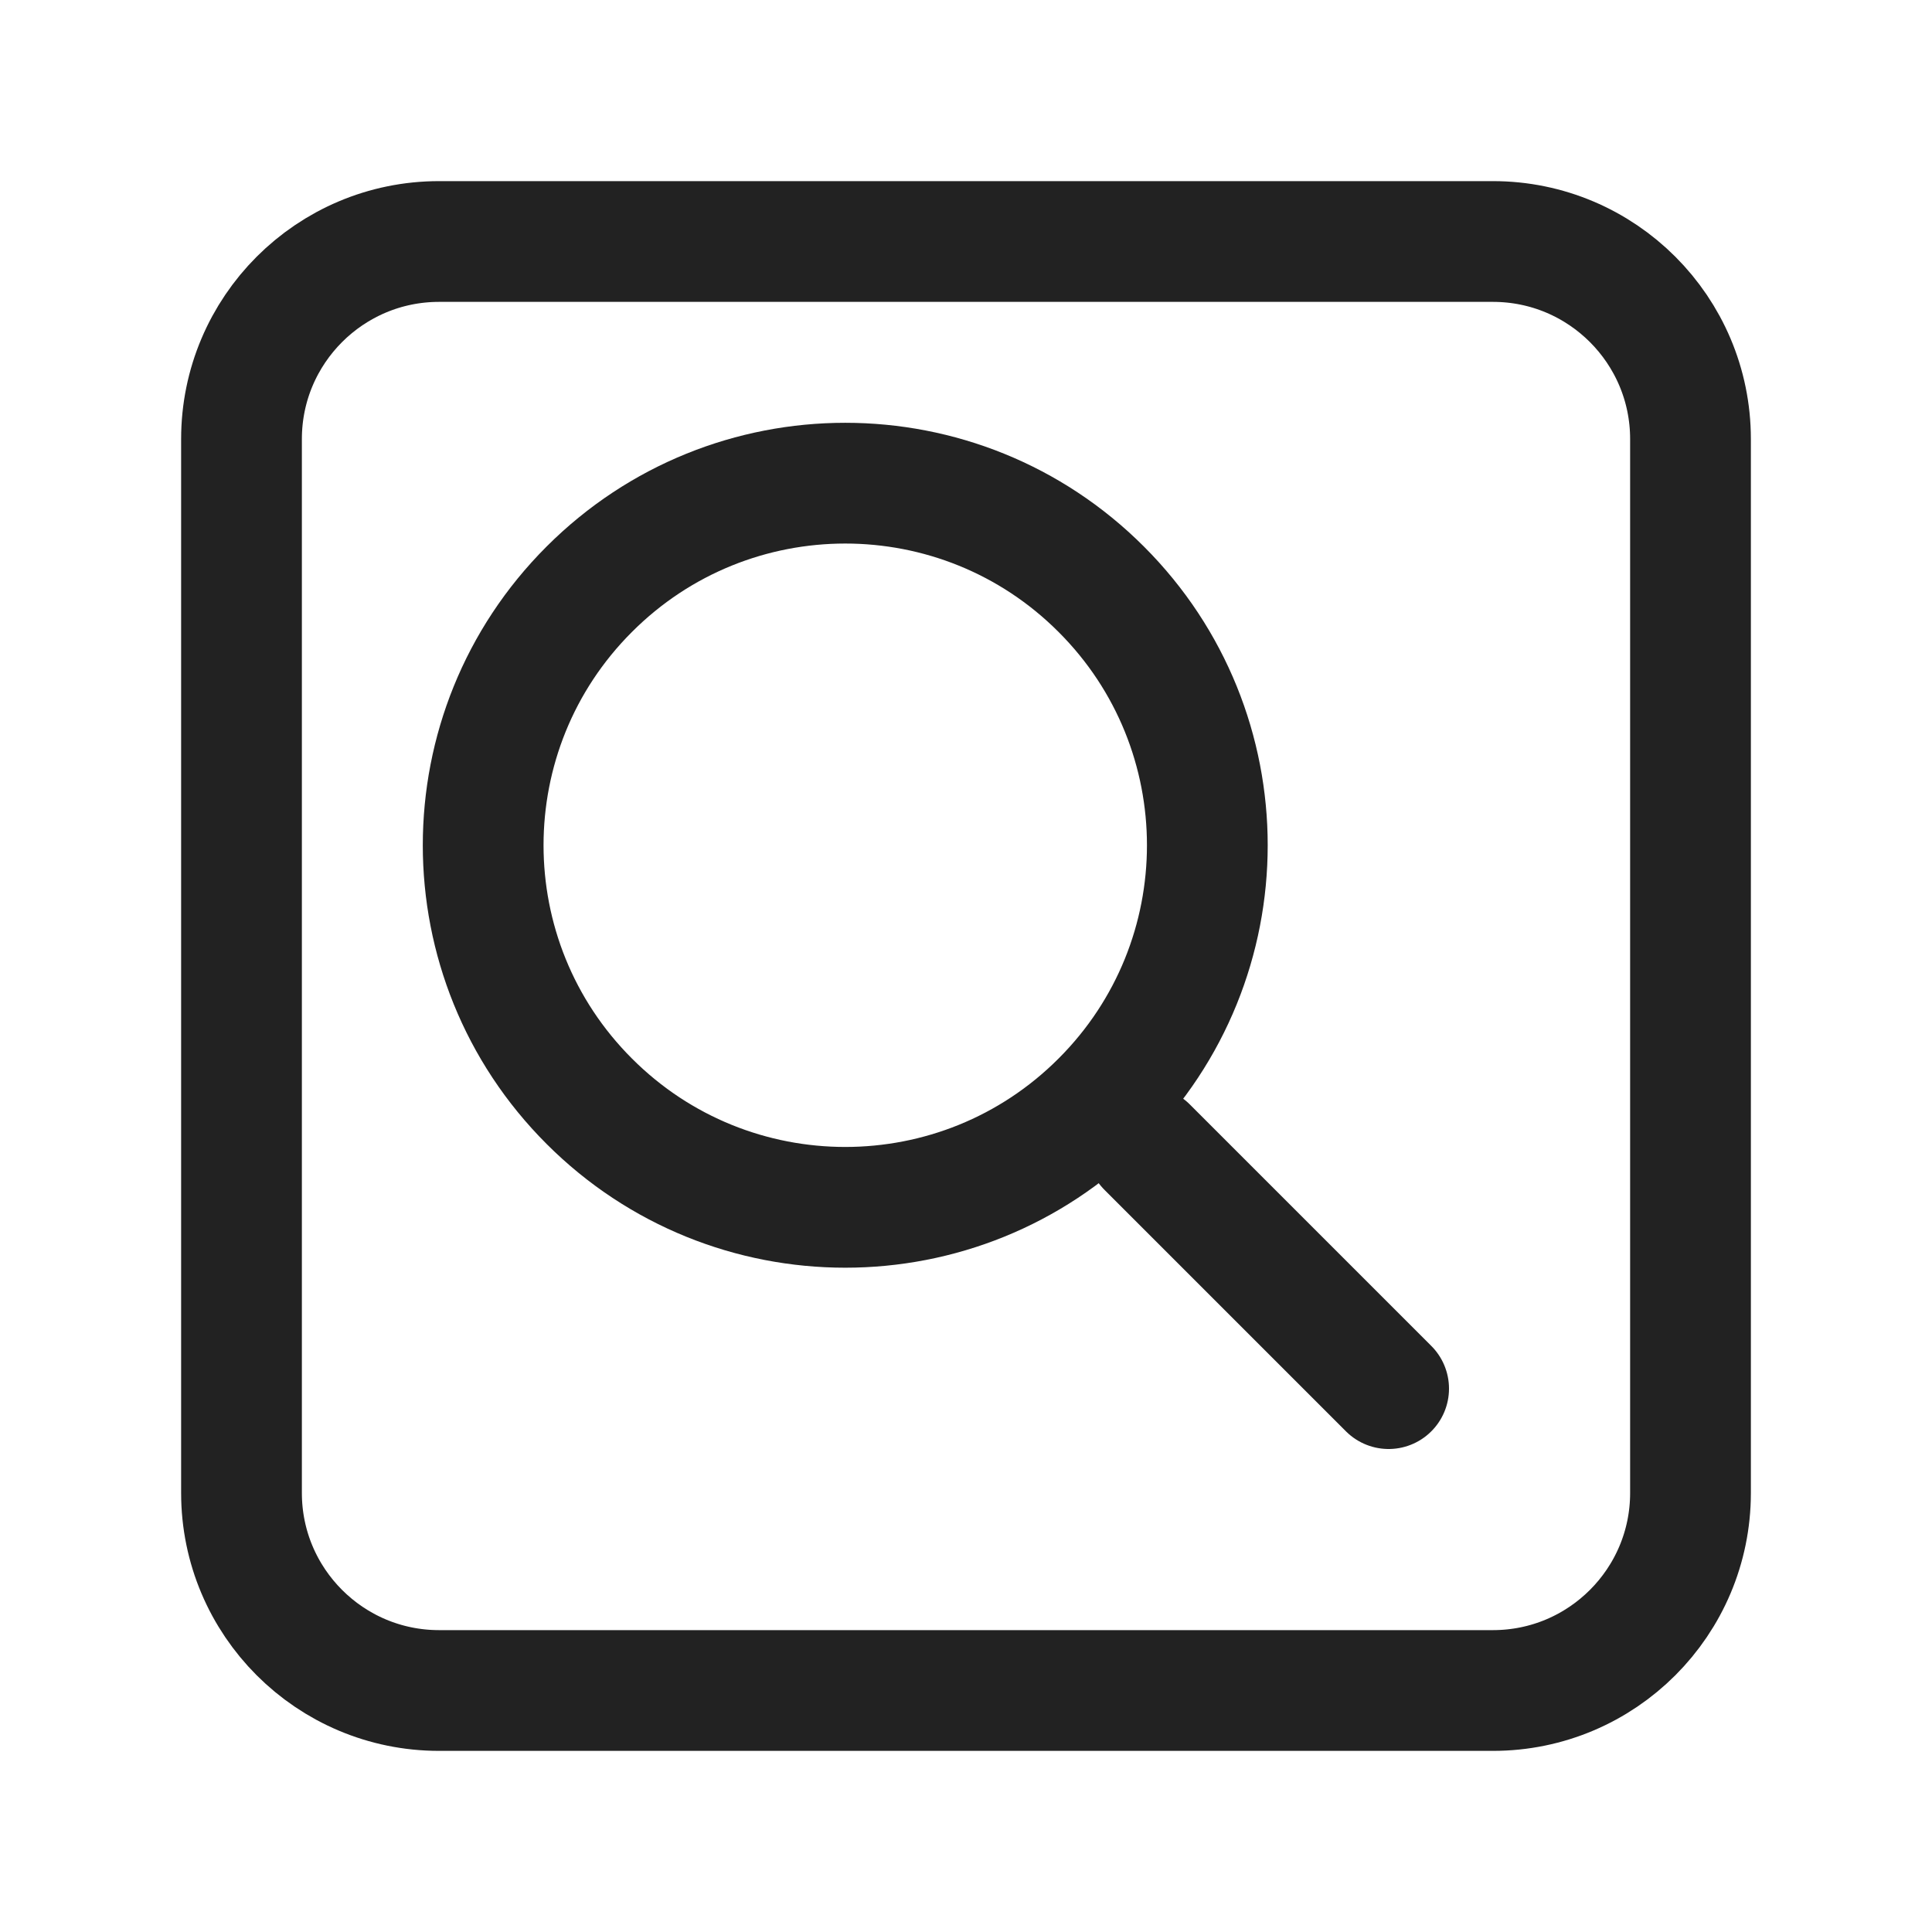
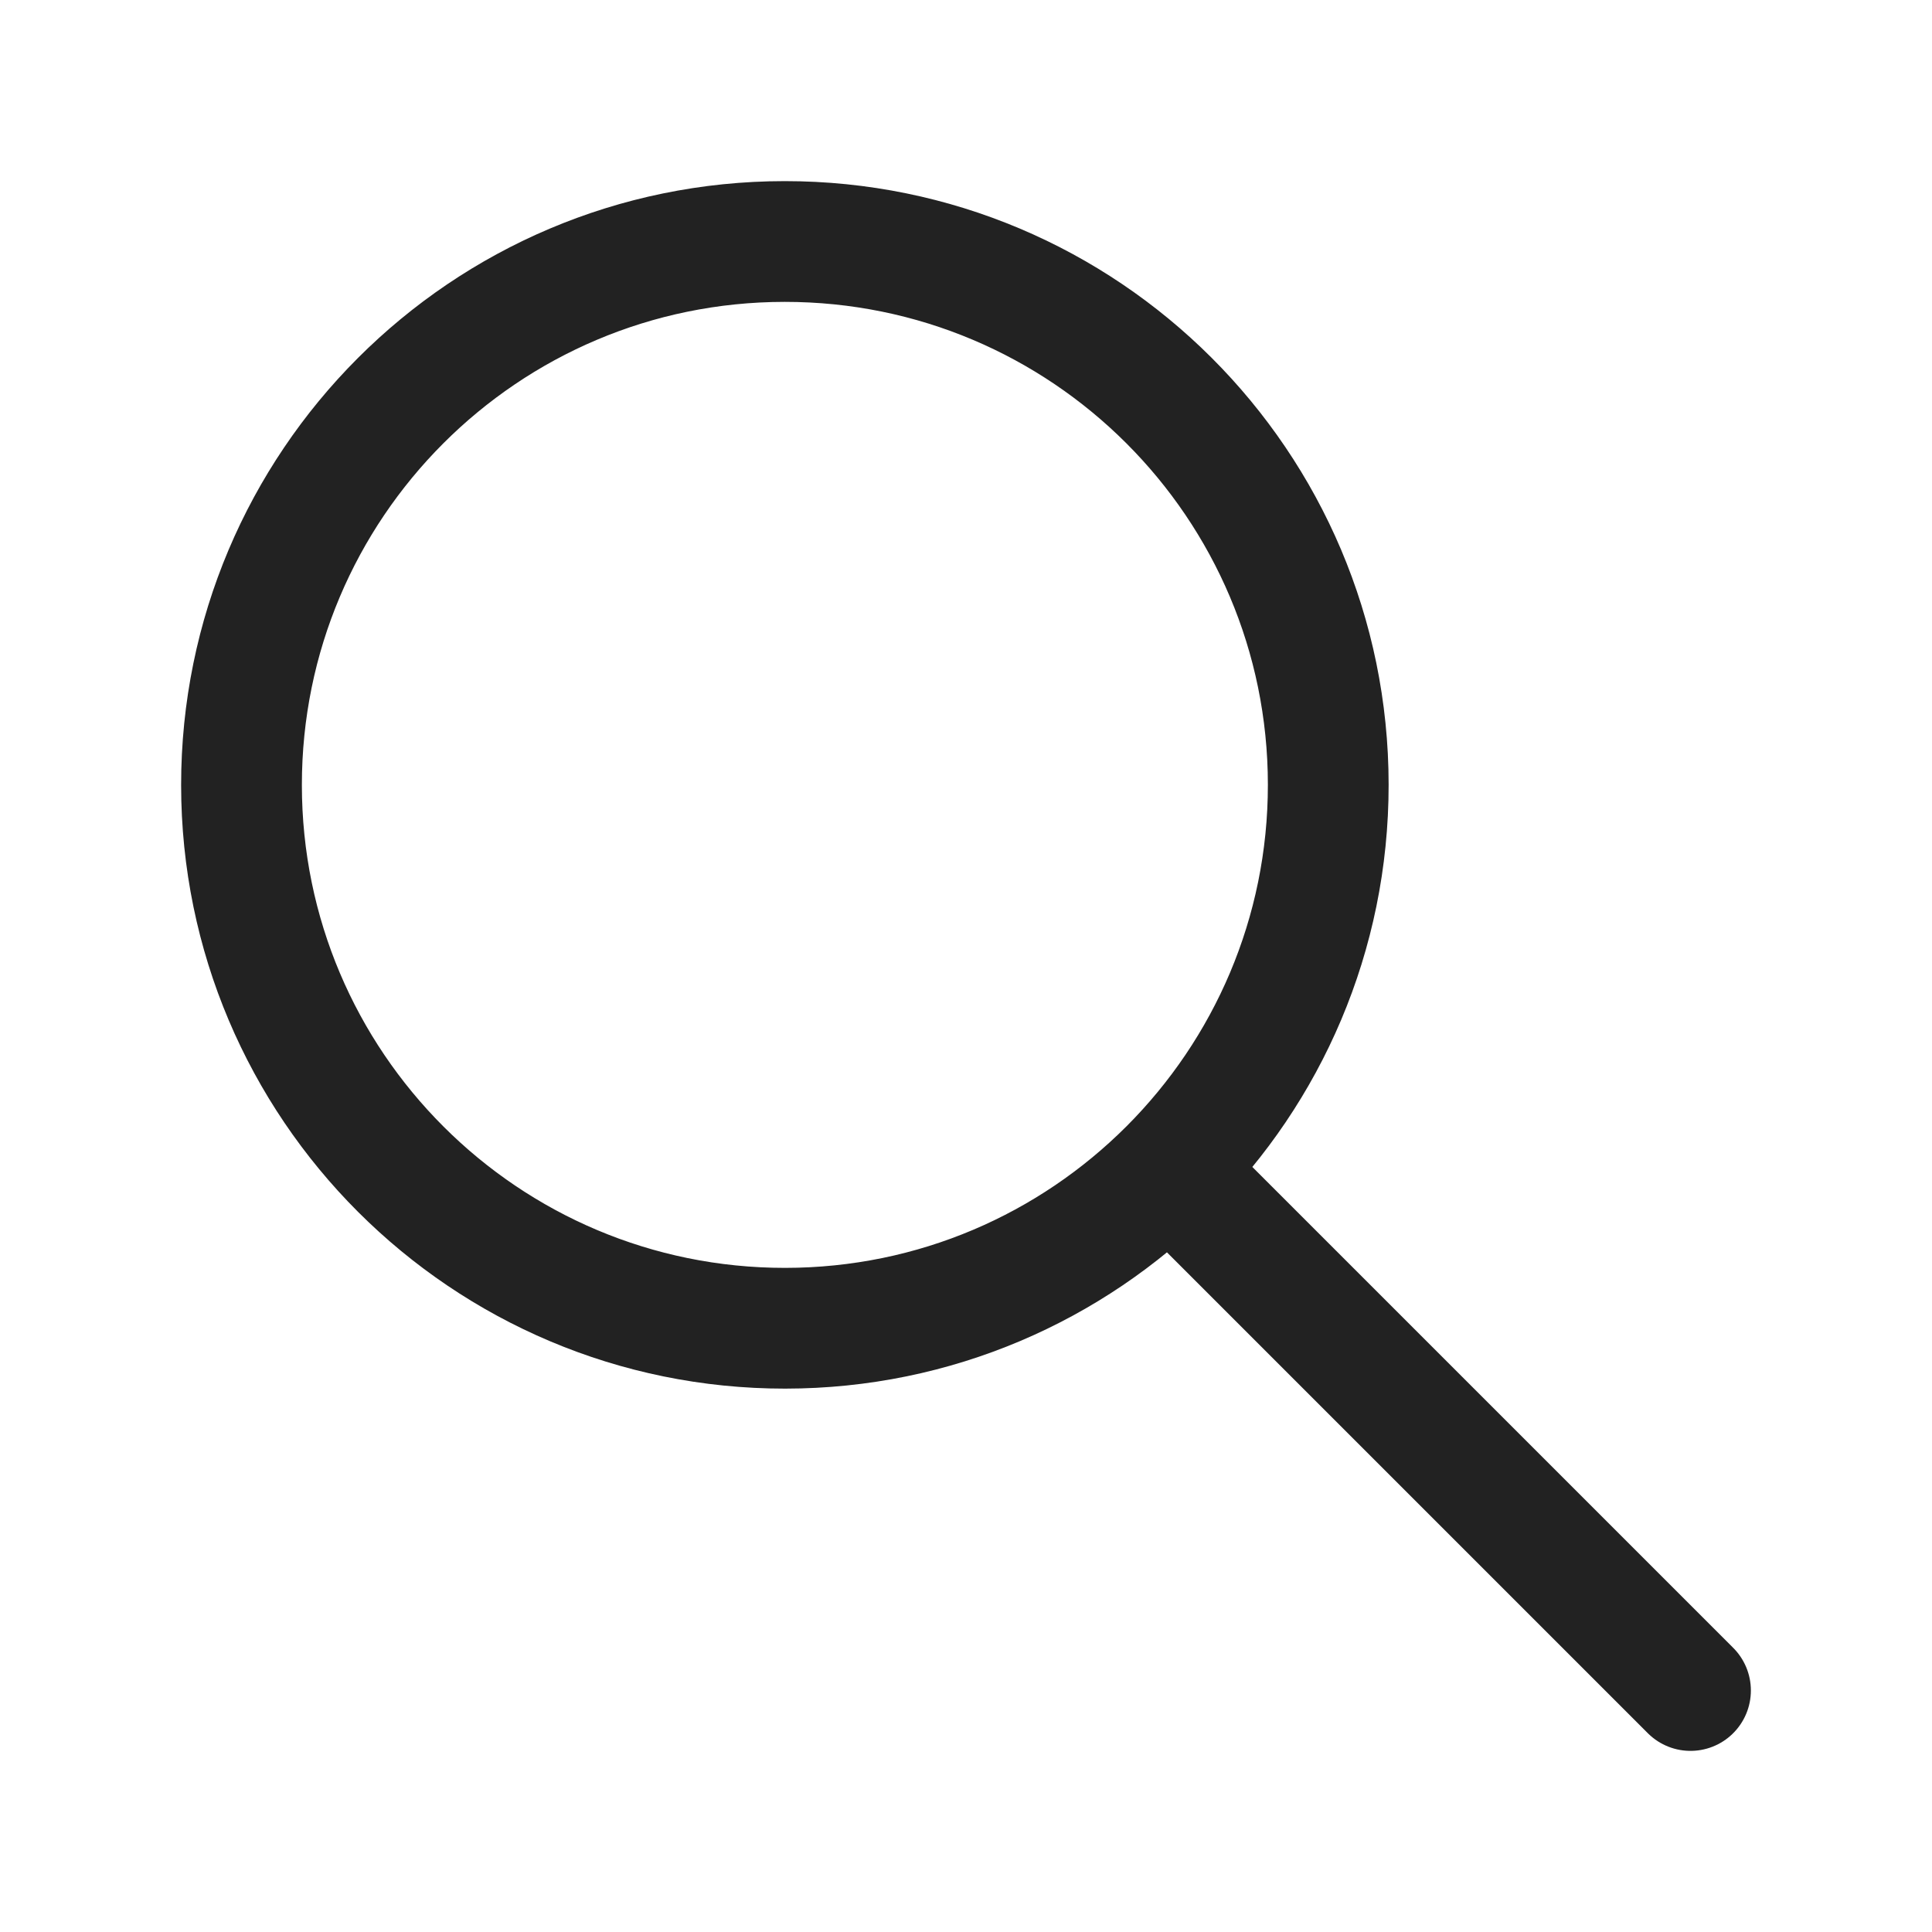
<svg xmlns="http://www.w3.org/2000/svg" width="16" height="16" viewBox="0 0 16 16" fill="none">
-   <path d="M9.12 4.88a2.997 2.997 0 0 1 0 4.24 2.997 2.997 0 0 1-4.24 0 2.997 2.997 0 0 1 0-4.24 2.997 2.997 0 0 1 4.24 0zM9.5 9.5l2 2" stroke="#222" stroke-linecap="round" stroke-linejoin="round" />
-   <path d="M12.364 2H3.636C2.733 2 2 2.733 2 3.636v8.728C2 13.267 2.733 14 3.636 14h8.728c.903 0 1.636-.733 1.636-1.636V3.636C14 2.733 13.267 2 12.364 2z" stroke="#222" stroke-linecap="round" stroke-linejoin="round" />
+   <path d="m10 10 4 4M11 6.498a4.5 4.5 0 1 1-9 .004 4.5 4.5 0 0 1 9-.004z" stroke="#222" stroke-linecap="round" stroke-linejoin="round" />
</svg>
